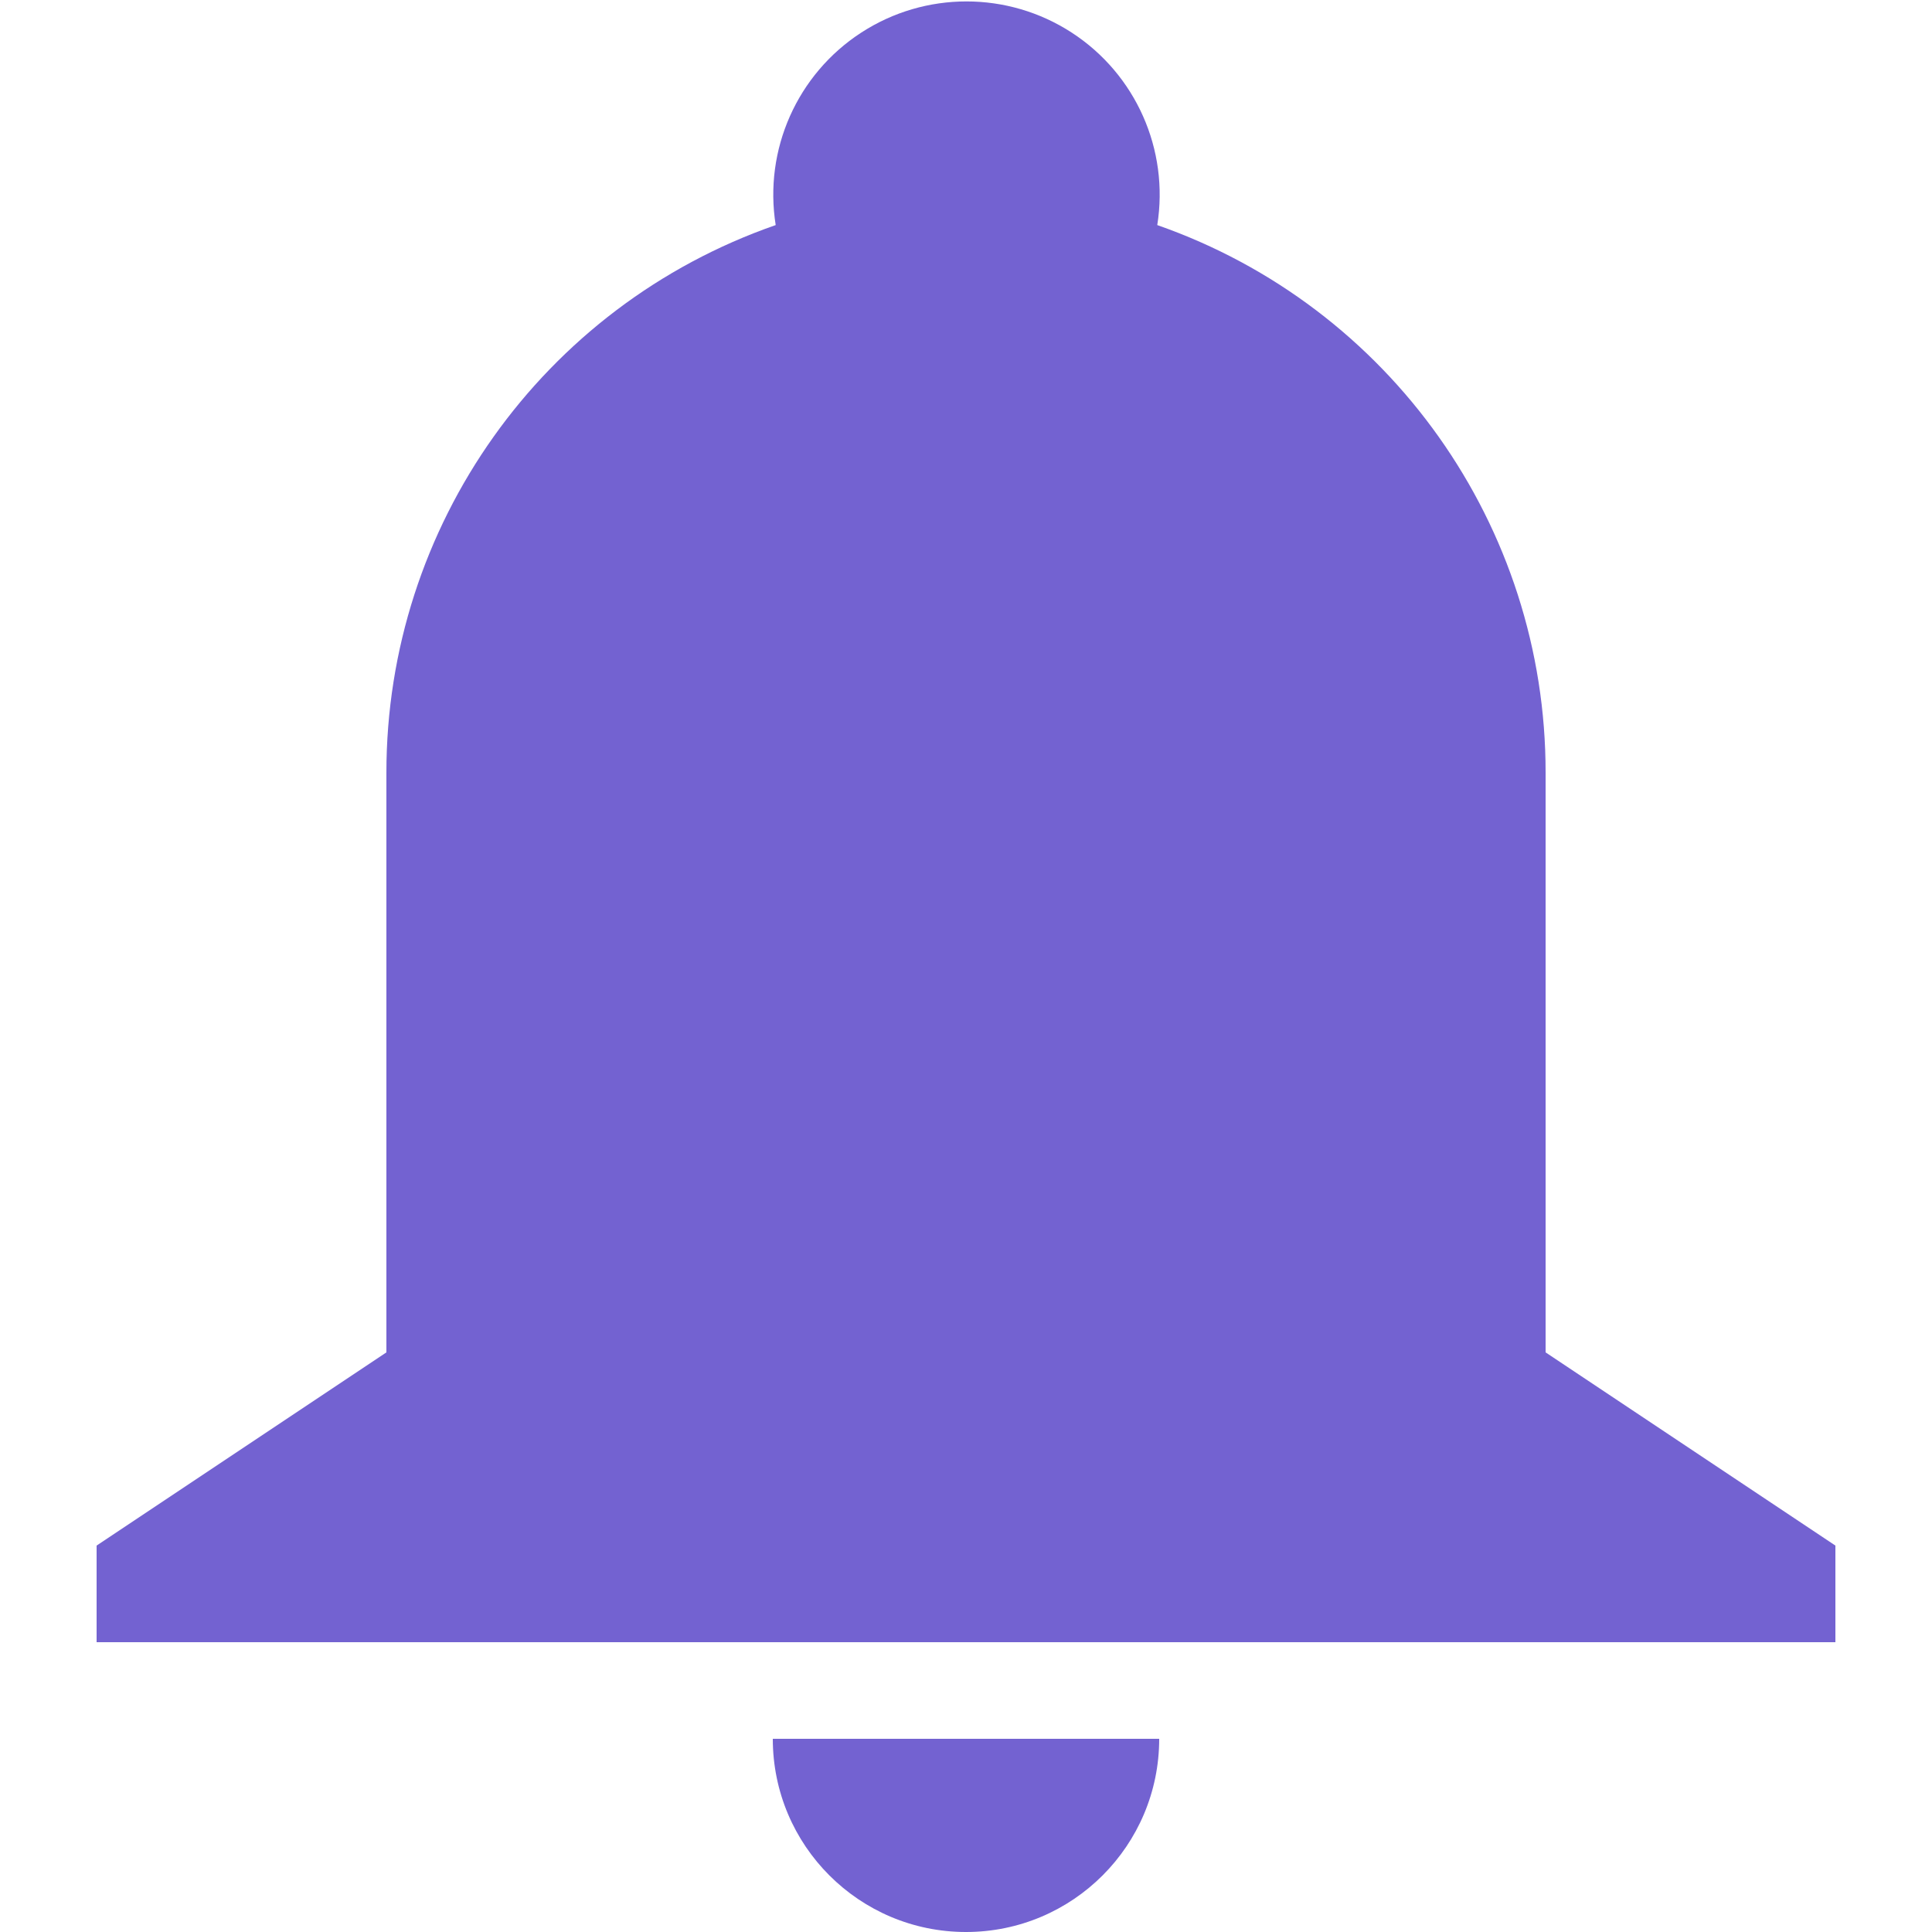
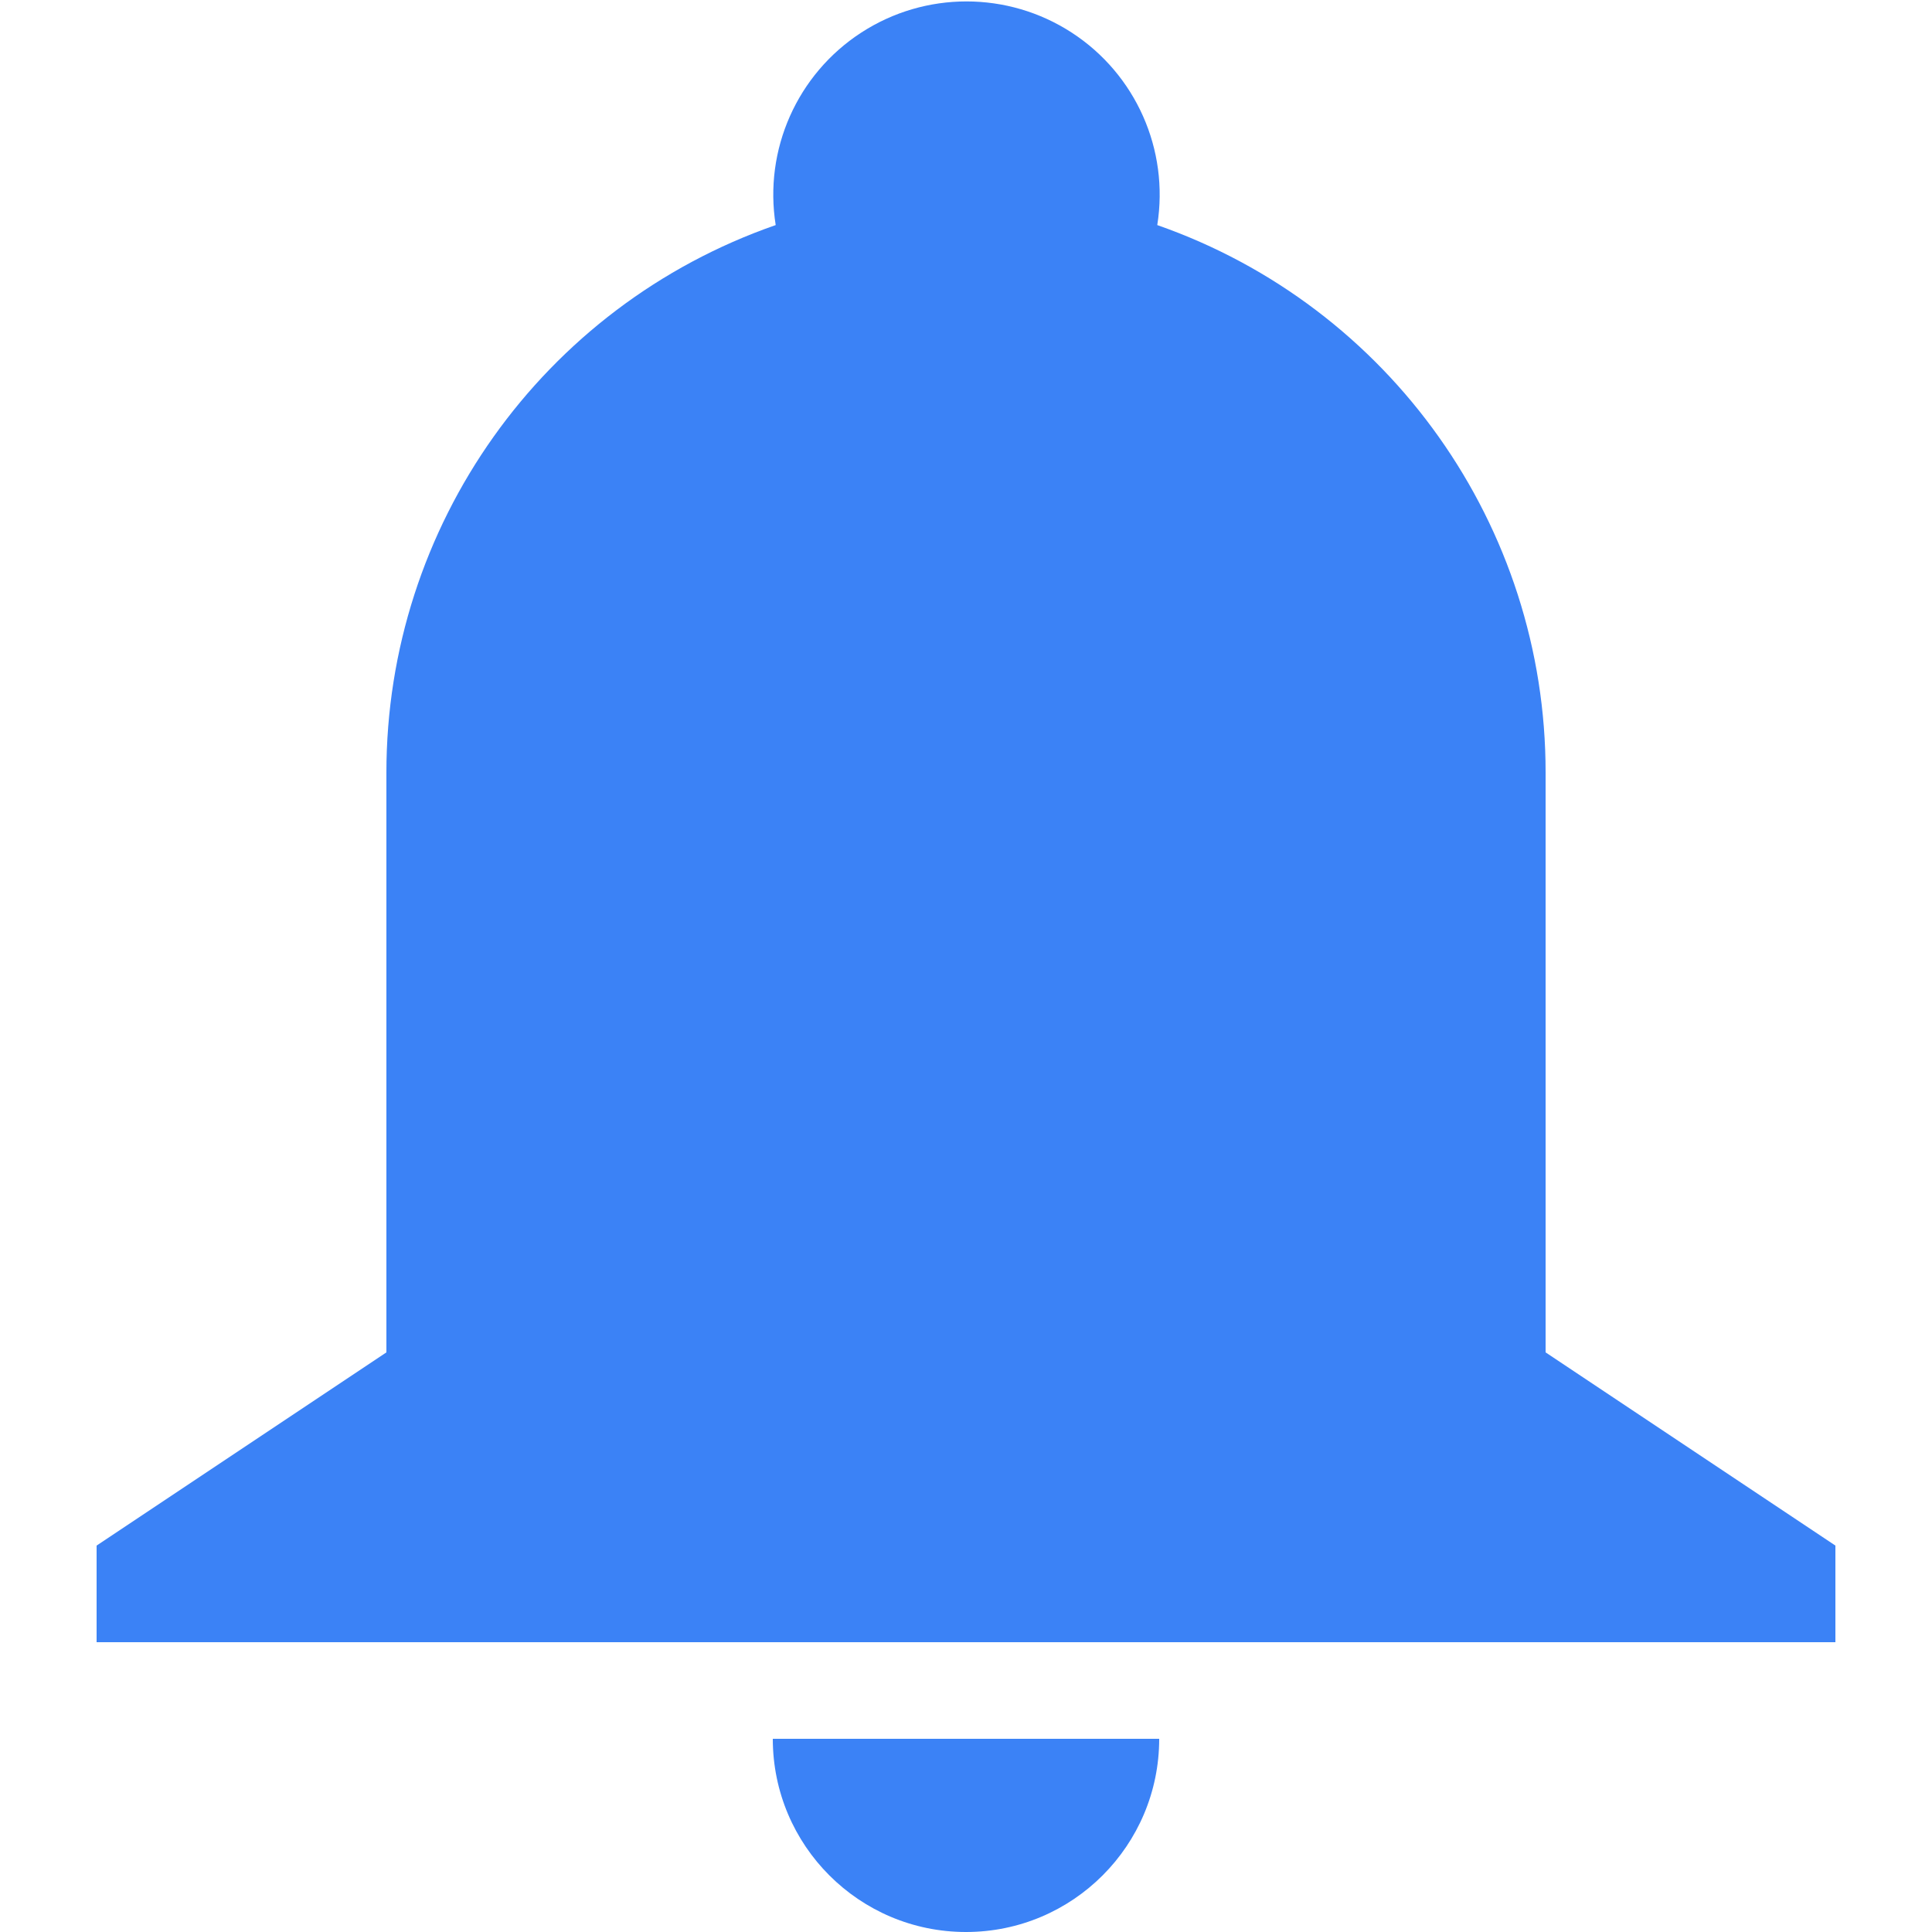
- <svg xmlns="http://www.w3.org/2000/svg" width="20px" height="20px" fill="#7362D1" viewBox="0 0 20 20">
+ <svg xmlns="http://www.w3.org/2000/svg" width="20px" height="20px" fill="#3b82f6" viewBox="0 0 20 20">
  <path d="M4 8a6 6 0 0 1 4.03-5.67 2 2 0 1 1 3.95 0A6 6 0 0 1 16 8v6l3 2v1H1v-1l3-2V8zm8 10a2 2 0 1 1-4 0h4z" />
</svg>
